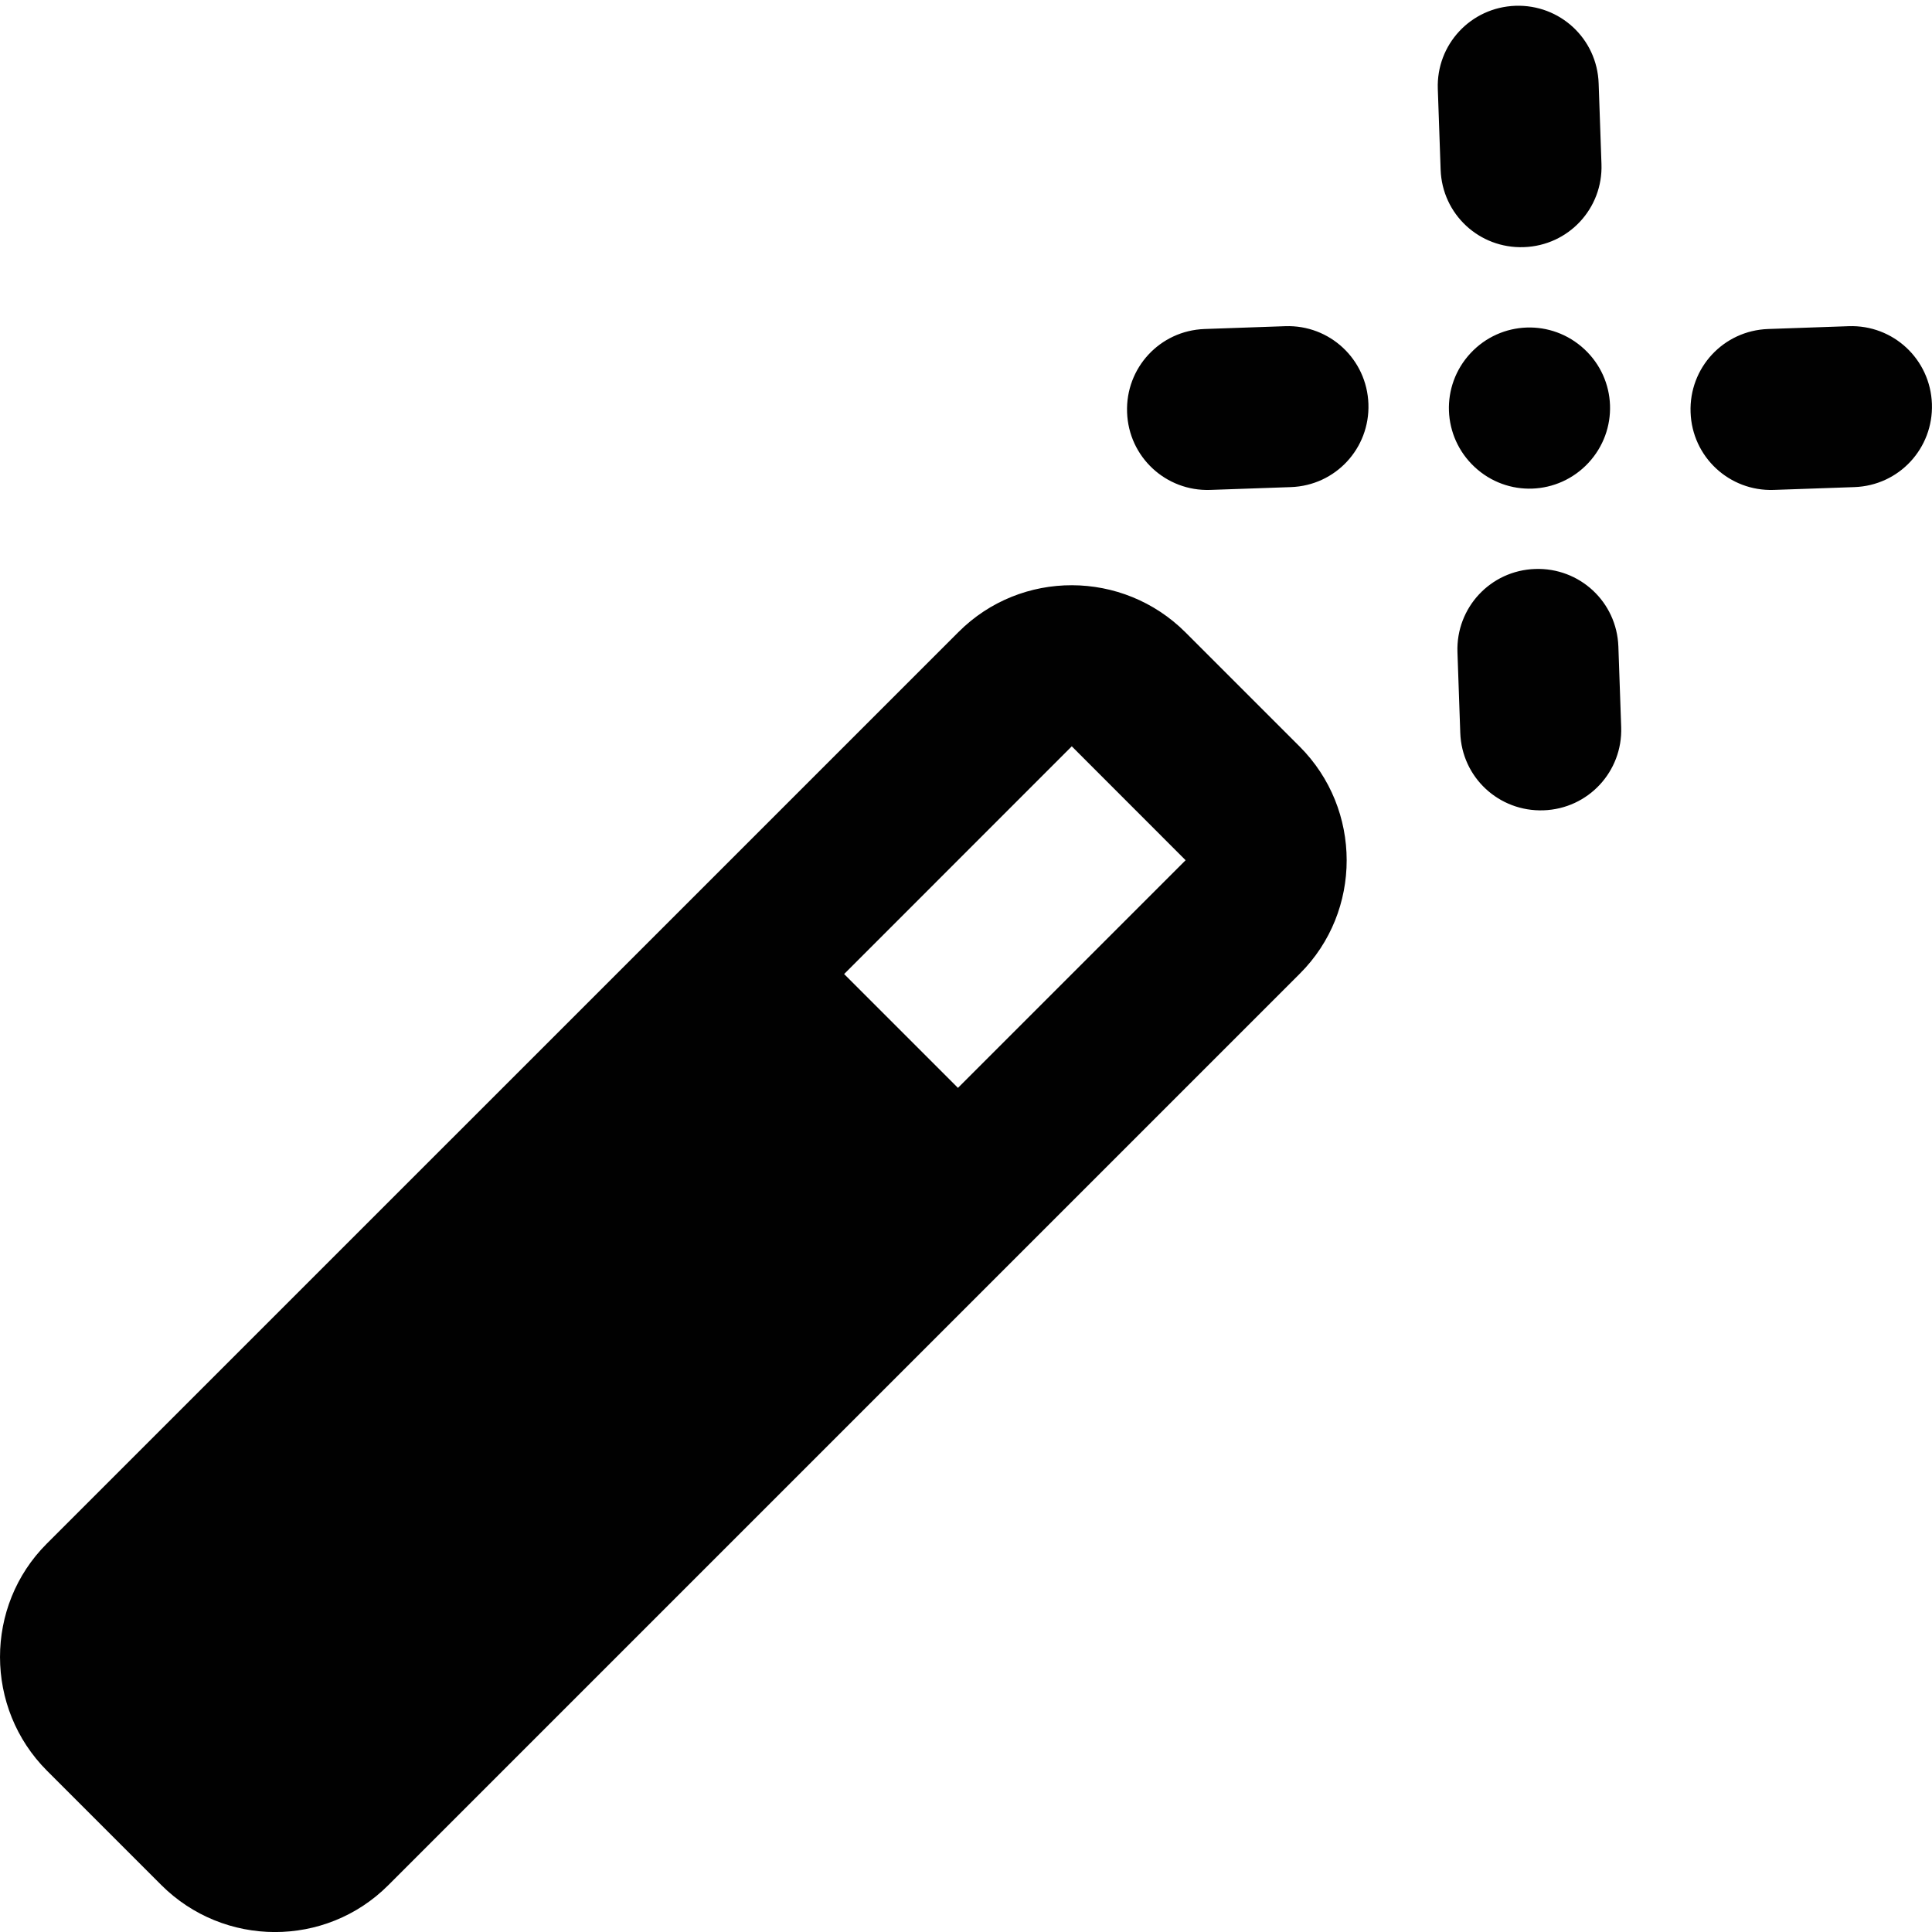
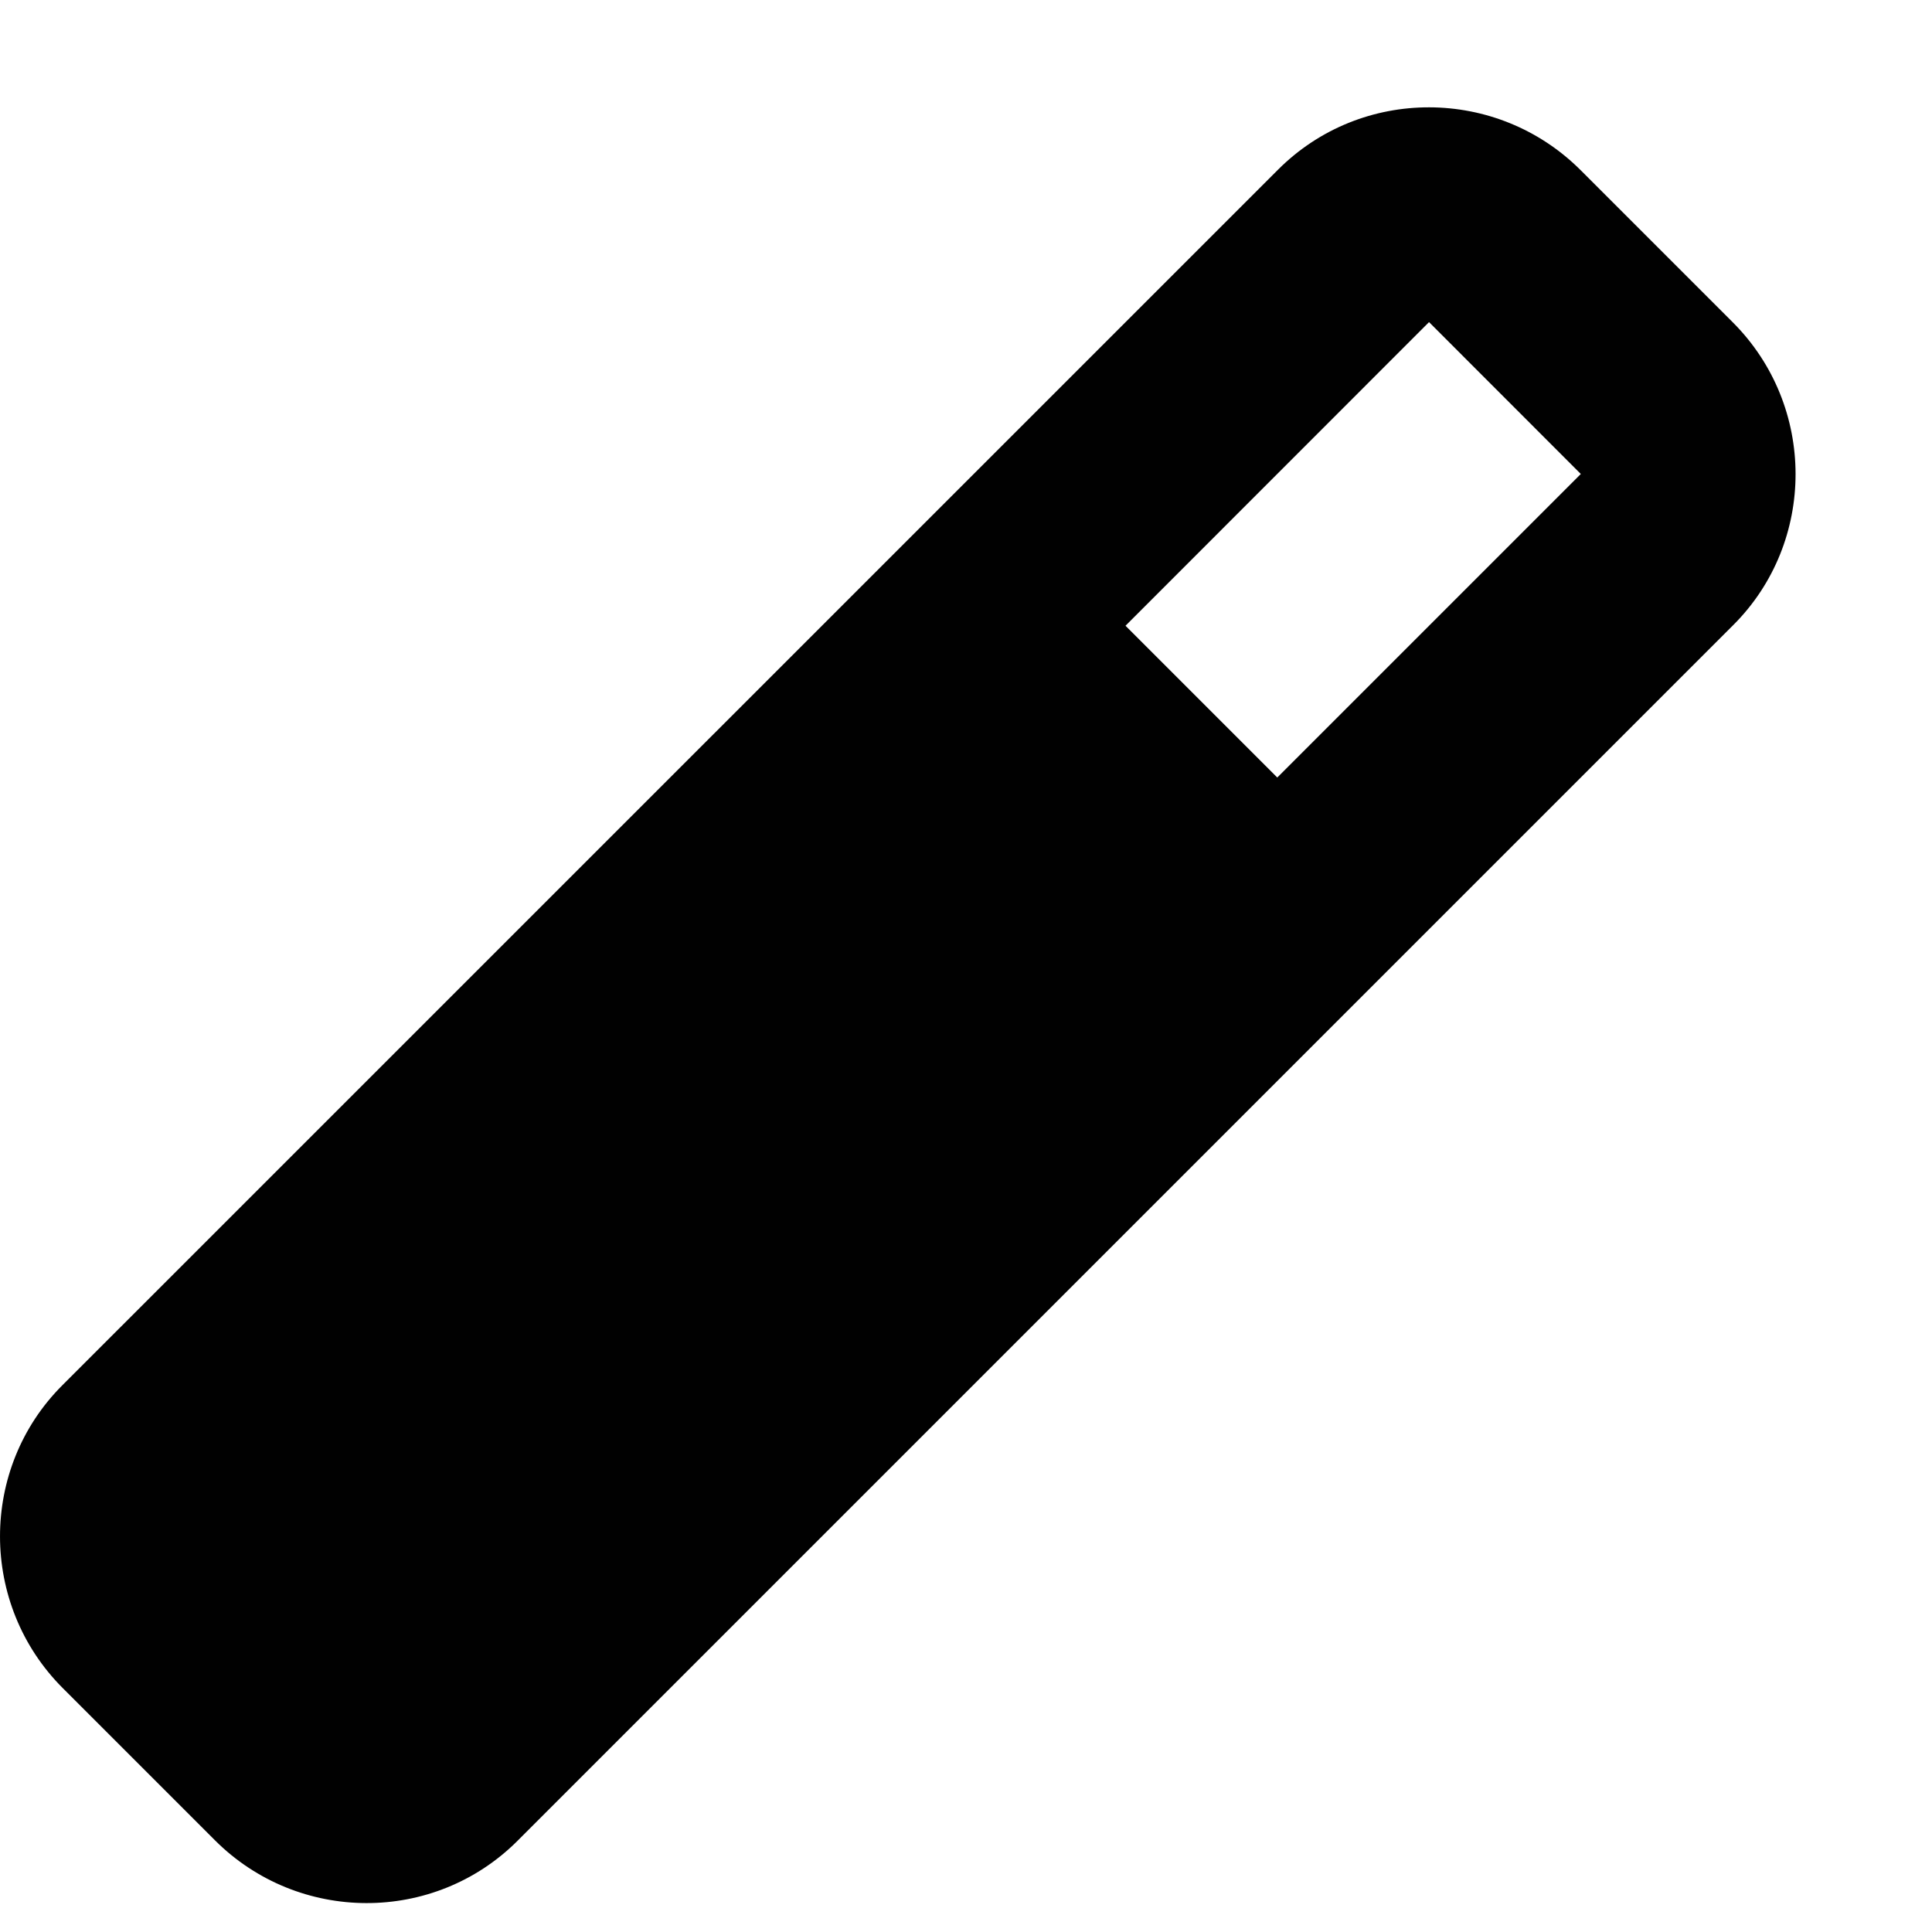
- <svg xmlns="http://www.w3.org/2000/svg" width="24px" height="24px" viewBox="0 0 24 24" version="1.1">
+ <svg xmlns="http://www.w3.org/2000/svg" width="18px" height="18px" viewBox="0 0 18 18" version="1.1">
  <defs />
  <g id="Symbols" stroke="none" stroke-width="1" fill="none" fill-rule="evenodd">
    <g id="wand" fill="#010101">
-       <path d="M16.144,9.273 C16.924,10.053 16.922,11.321 16.149,12.093 L4.822,23.42 C4.045,24.197 2.78,24.193 2.002,23.415 L0.585,21.998 C-0.195,21.218 -0.193,19.95 0.58,19.177 L11.907,7.851 C12.684,7.073 13.949,7.078 14.727,7.856 L16.144,9.273 Z M14.728,10.686 L13.314,9.271 L10.486,12.1 L11.9,13.514 L14.728,10.686 Z M19.682,4.338 C20.086,4.714 20.11,5.344 19.731,5.751 C19.354,6.155 18.724,6.18 18.318,5.801 C17.914,5.424 17.889,4.794 18.268,4.387 C18.645,3.983 19.275,3.959 19.682,4.338 Z M20.139,9.033 C20.158,9.584 19.73,10.047 19.174,10.066 C18.622,10.085 18.159,9.659 18.14,9.103 L18.105,8.101 C18.086,7.55 18.514,7.087 19.07,7.068 C19.621,7.049 20.084,7.475 20.104,8.031 L20.139,9.033 Z M19.894,2.037 C19.914,2.588 19.486,3.051 18.93,3.07 C18.378,3.09 17.915,2.663 17.896,2.107 L17.861,1.105 C17.841,0.554 18.269,0.092 18.825,0.072 C19.377,0.053 19.84,0.48 19.859,1.036 L19.894,2.037 Z M15.034,6.086 C14.483,6.105 14.02,5.677 14.001,5.122 C13.981,4.57 14.408,4.107 14.964,4.087 L15.966,4.052 C16.517,4.033 16.979,4.461 16.999,5.017 C17.018,5.569 16.591,6.032 16.035,6.051 L15.034,6.086 Z M22.034,6.086 C21.483,6.105 21.02,5.677 21.001,5.122 C20.981,4.57 21.408,4.107 21.964,4.087 L22.966,4.052 C23.517,4.033 23.979,4.461 23.999,5.017 C24.018,5.569 23.591,6.032 23.035,6.051 L22.034,6.086 Z" id="Combined-Shape" />
+       <path d="M16.144,3.003 C16.924,3.783 16.922,5.051 16.149,5.823 L4.822,17.15 C4.045,17.927 2.78,17.923 2.002,17.145 L0.585,15.728 C-0.195,14.948 -0.193,13.68 0.58,12.907 L11.907,1.581 C12.684,0.803 13.949,0.808 14.727,1.586 L16.144,3.003 Z M14.728,4.416 L13.314,3.001 L10.486,5.83 L11.9,7.244 L14.728,4.416 Z" id="Combined-Shape" />
    </g>
  </g>
</svg>
